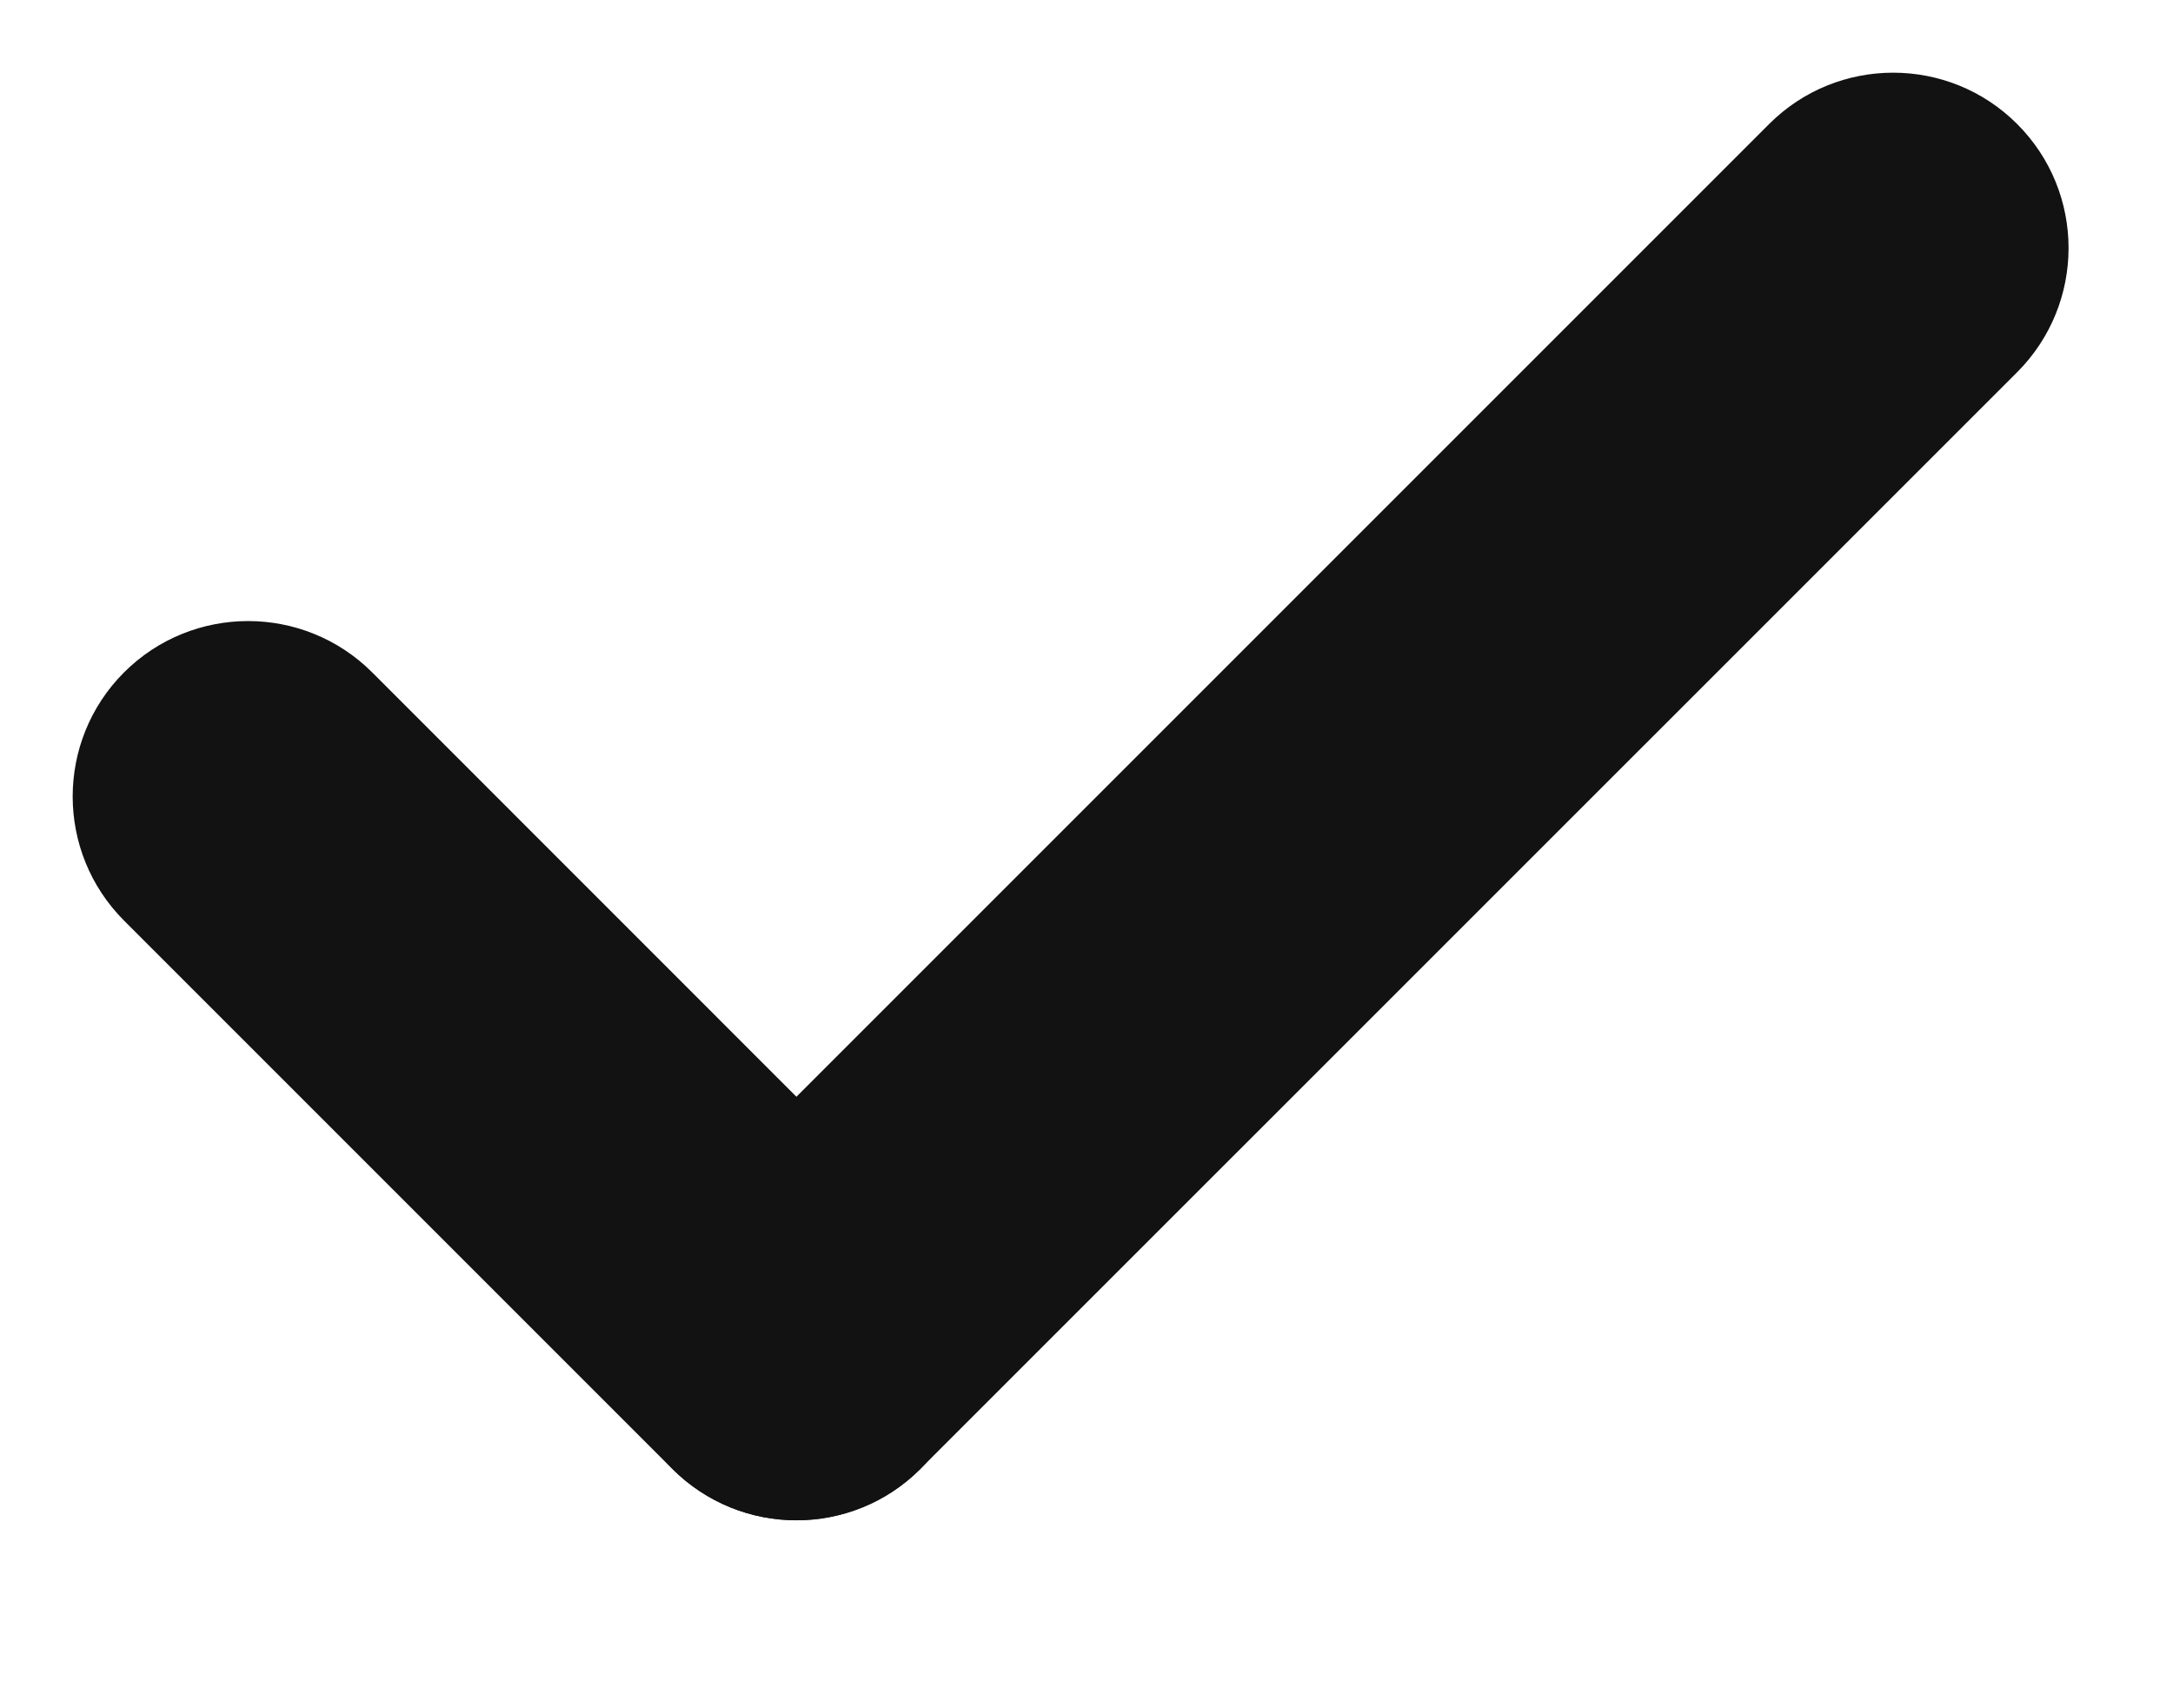
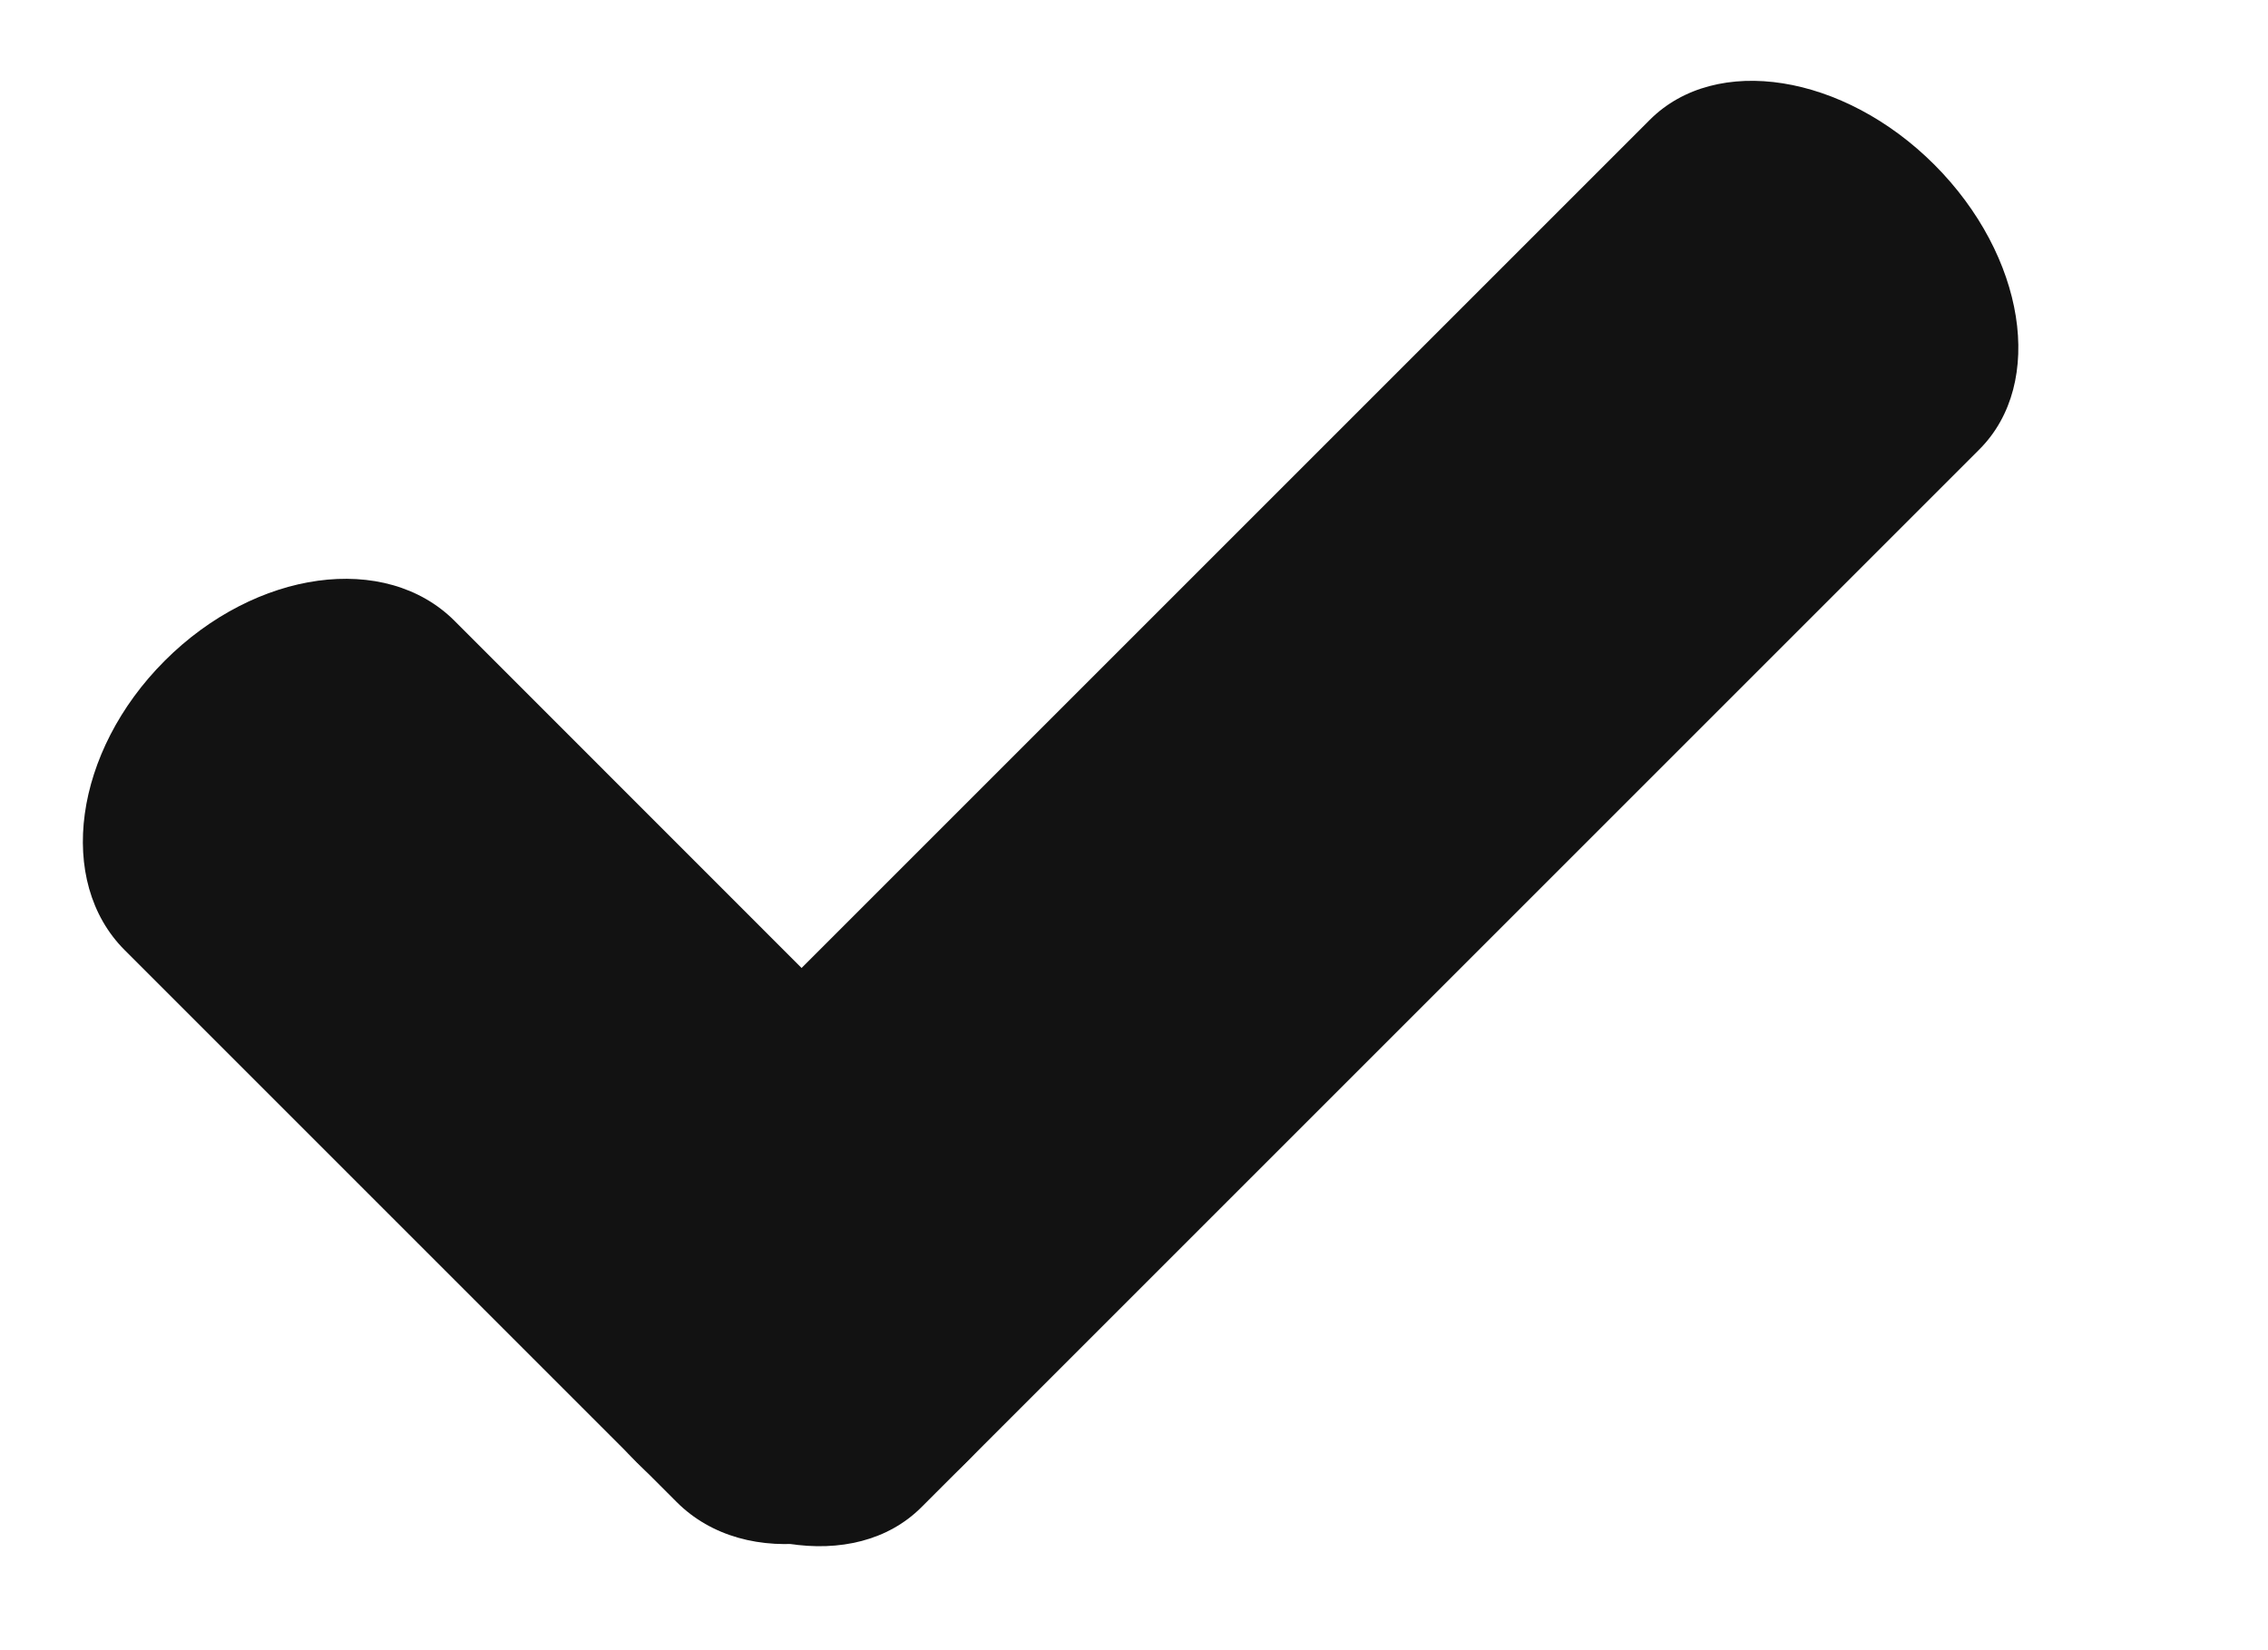
- <svg xmlns="http://www.w3.org/2000/svg" width="14" height="11" viewBox="0 0 14 11" fill="none">
-   <path d="M11.398 0.799C11.839 0.358 12.555 0.358 12.996 0.799C13.438 1.241 13.437 1.956 12.996 2.398L5.93 9.463C5.489 9.905 4.774 9.905 4.332 9.463C3.891 9.022 3.891 8.307 4.332 7.865L11.398 0.799Z" fill="#121212" />
-   <path d="M0.799 5.931C0.358 5.489 0.358 4.774 0.799 4.332C1.241 3.891 1.956 3.891 2.398 4.332L5.93 7.865C6.372 8.307 6.372 9.022 5.93 9.464C5.489 9.905 4.774 9.905 4.332 9.464L0.799 5.931Z" fill="#121212" />
+ <svg xmlns="http://www.w3.org/2000/svg" width="11" height="8" viewBox="0 0 11 8" fill="none">
+   <path d="M8.002 0.581C8.323 0.26 8.941 0.358 9.382 0.799C9.823 1.241 9.921 1.858 9.601 2.179L4.468 7.312C4.147 7.632 3.53 7.534 3.088 7.093C2.647 6.651 2.549 6.034 2.87 5.713L8.002 0.581Z" fill="#121212" />
+   <path d="M0.605 4.609C0.271 4.275 0.358 3.646 0.799 3.205C1.241 2.763 1.869 2.677 2.204 3.011L4.88 5.688C5.215 6.022 5.128 6.651 4.687 7.092C4.245 7.534 3.617 7.621 3.282 7.286L0.605 4.609Z" fill="#121212" />
</svg>
